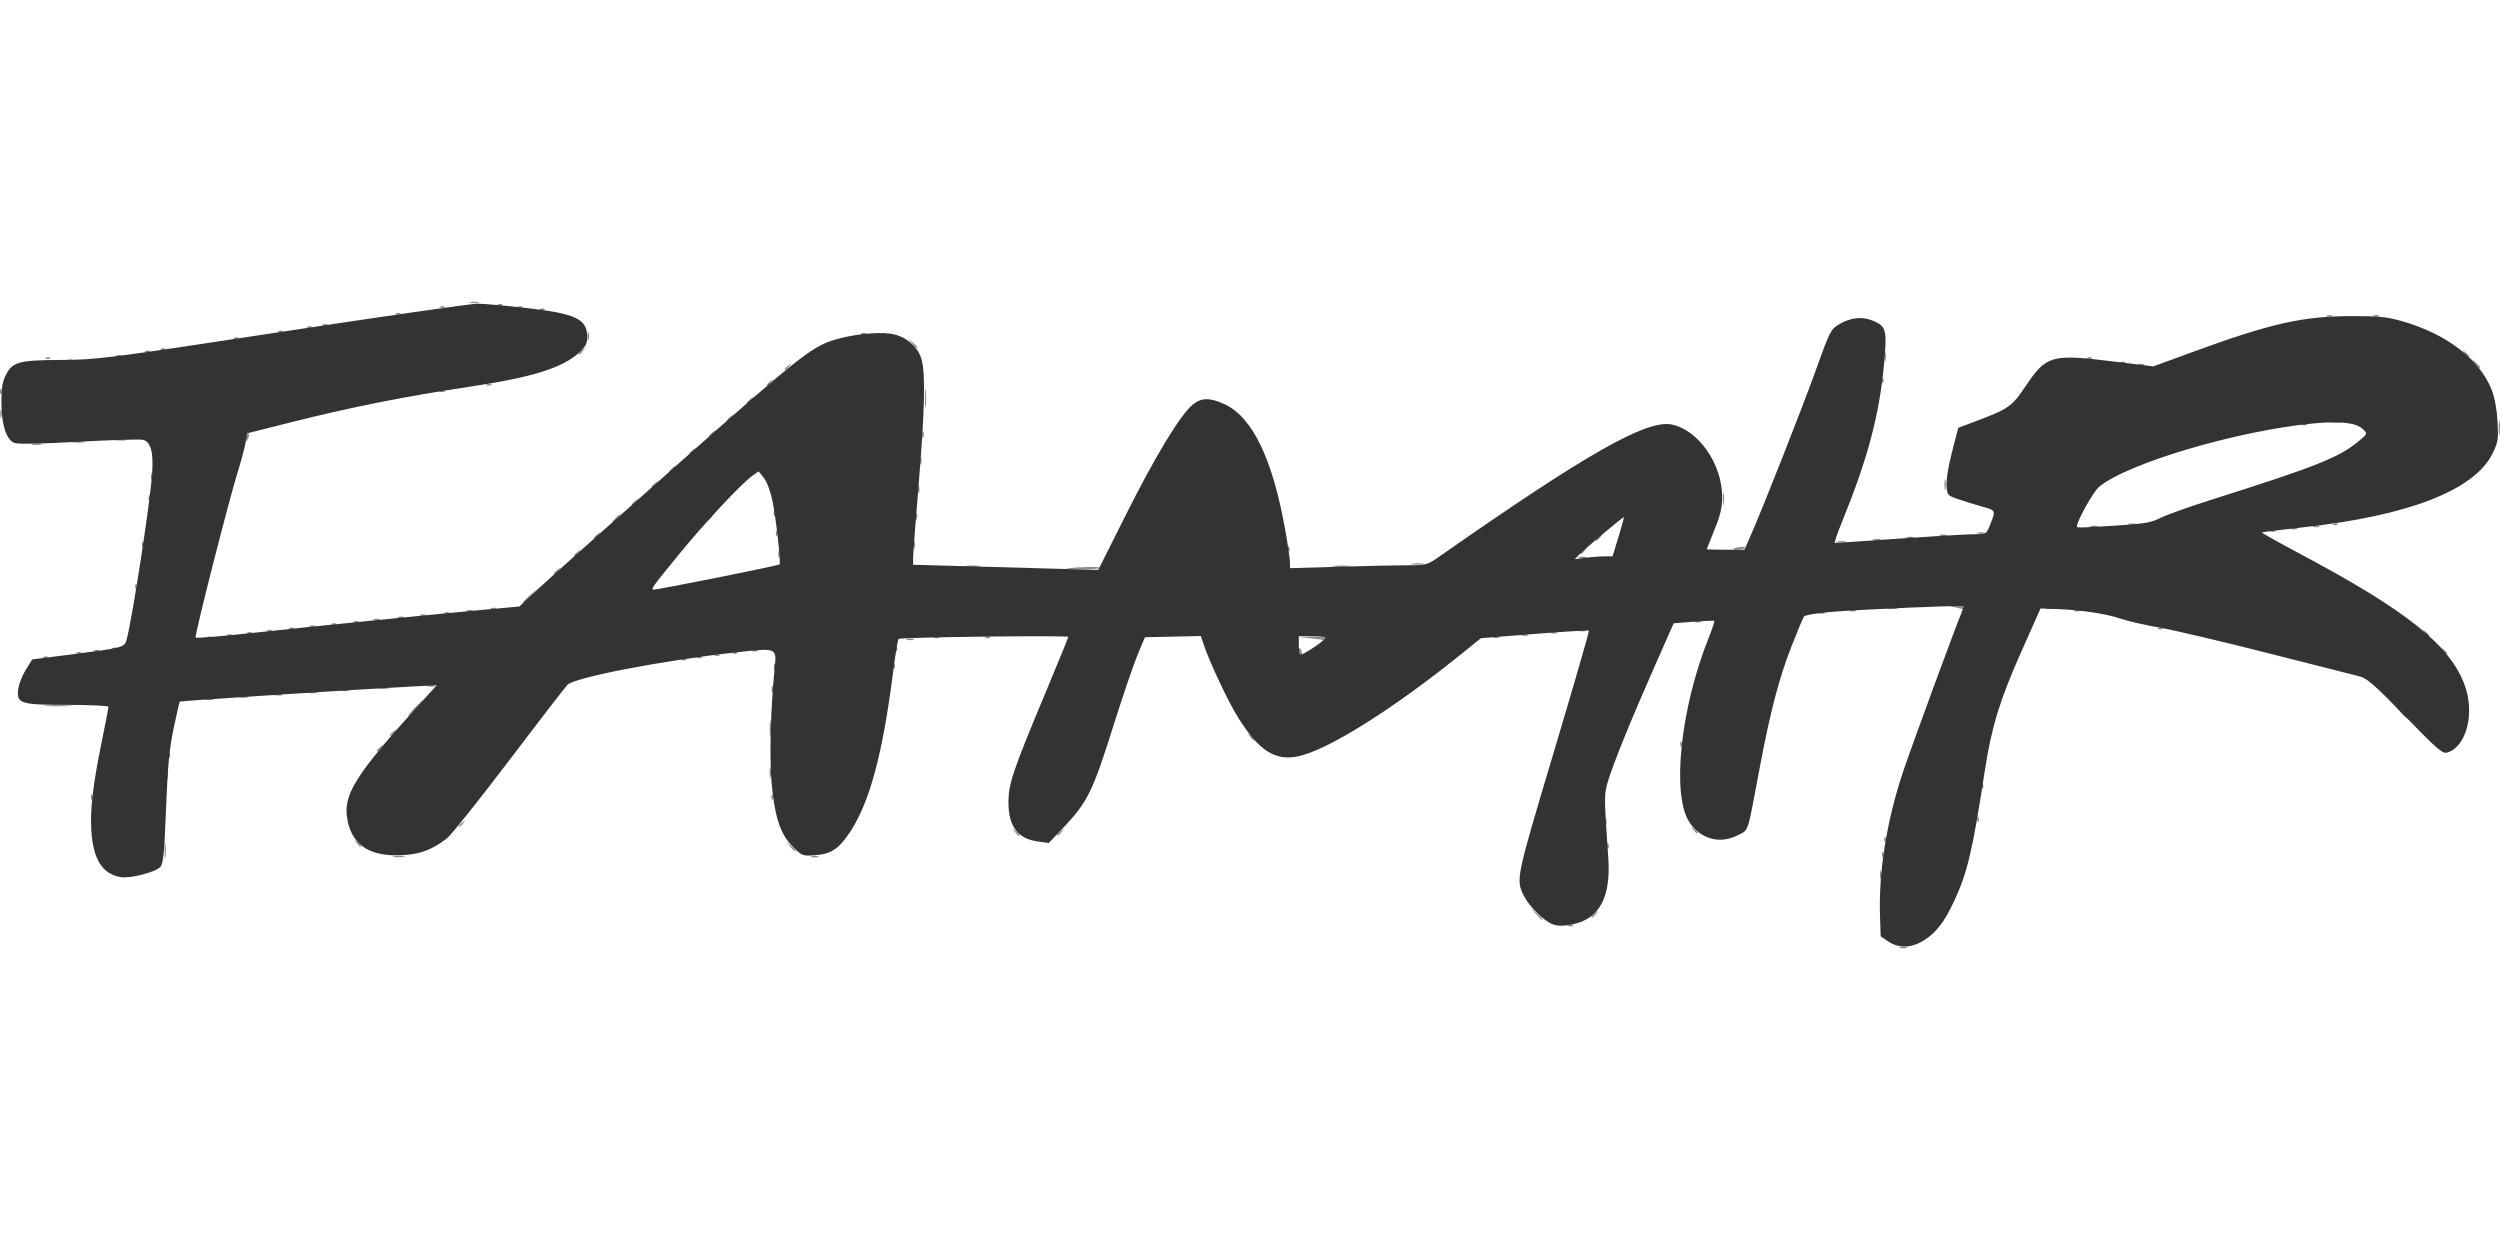
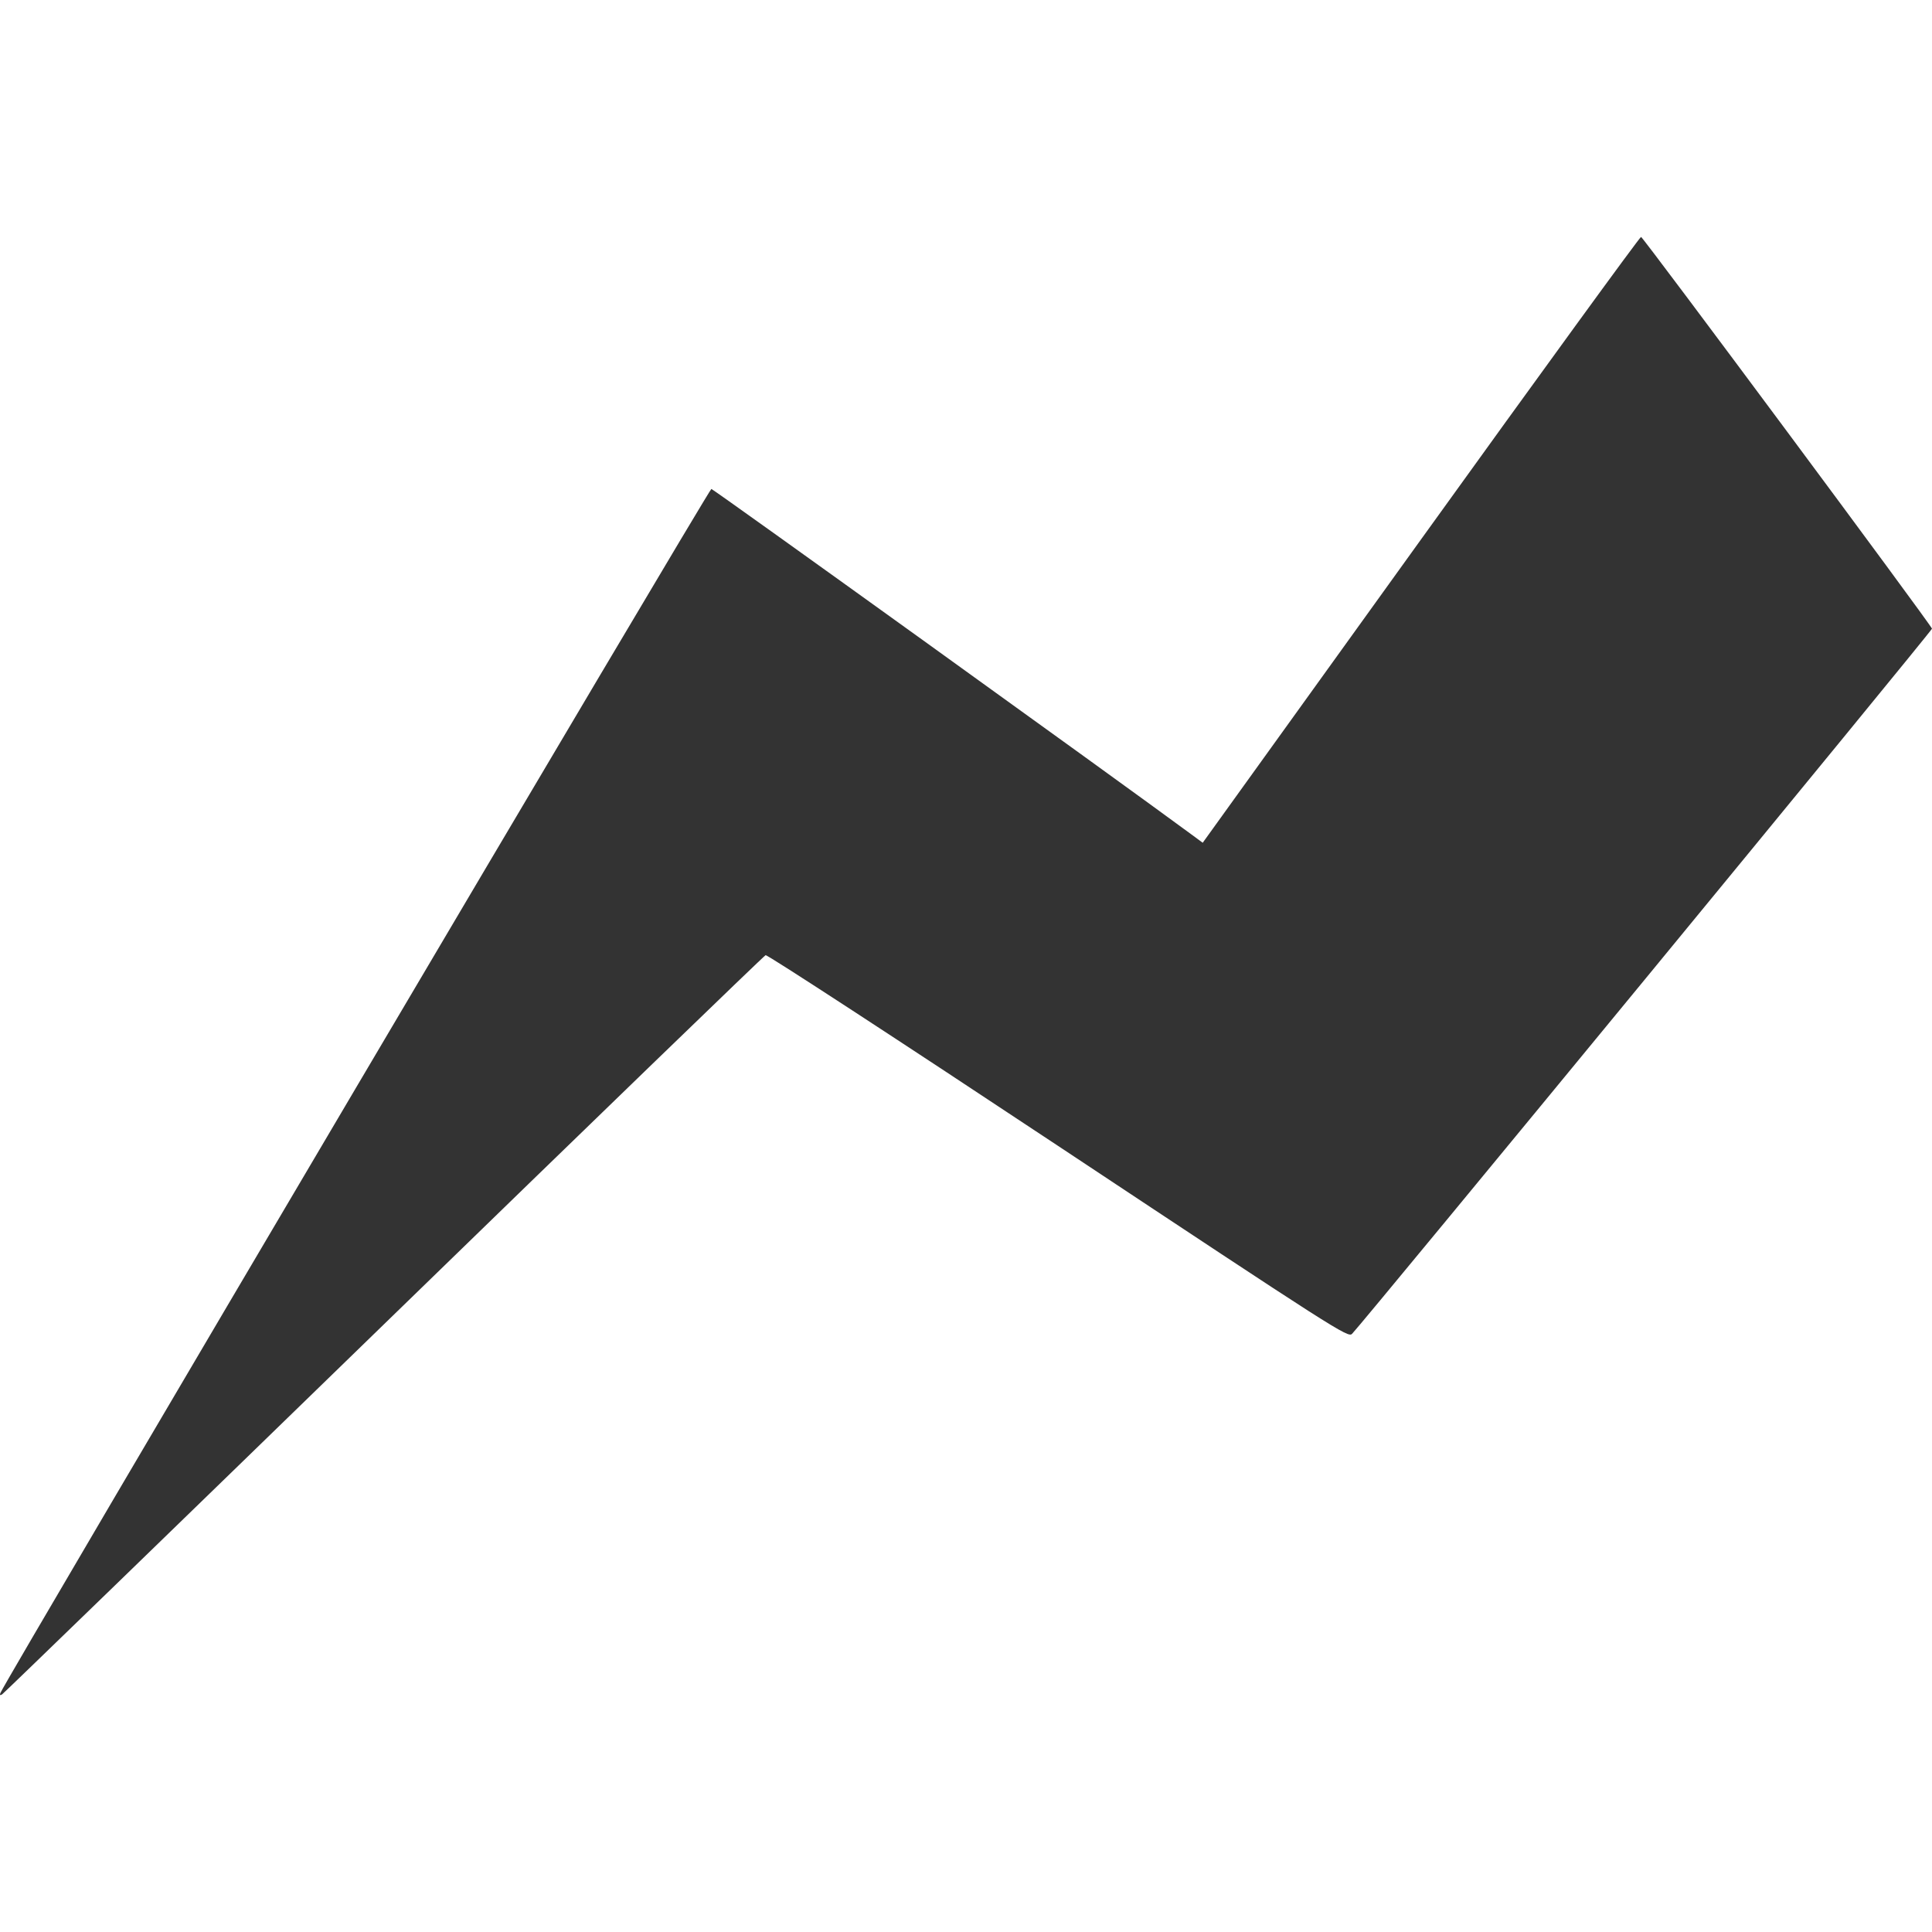
- <svg xmlns="http://www.w3.org/2000/svg" width="100" height="50" viewBox="0 0 298.401 77.175" version="1.1" id="svg488" xml:space="preserve">
-   <defs id="defs485" />
-   <g id="layer1" transform="translate(41.32338,-115.9086)">
-     <g id="g621" transform="translate(0.9880821,14.83371)">
-       <path style="fill:#8c8c8c;fill-opacity:1;stroke-width:0.265" d="m 184.488,178.118 c 0.257,-0.067 0.615,-0.063 0.794,0.01 0.179,0.072 -0.032,0.127 -0.468,0.122 -0.437,-0.005 -0.583,-0.065 -0.326,-0.132 z m -39.544,-2.643 c 0.191,-0.076 0.419,-0.067 0.507,0.021 0.088,0.088 -0.068,0.15 -0.347,0.139 -0.308,-0.013 -0.371,-0.075 -0.16,-0.16 z m -3.939,-1.341 -0.641,-0.728 0.728,0.641 c 0.68,0.6 0.849,0.814 0.641,0.814 -0.047,0 -0.375,-0.327 -0.728,-0.728 z m 6.635,0.363 c 0,-0.055 0.208,-0.263 0.463,-0.463 0.42,-0.329 0.429,-0.32 0.1,0.1 -0.346,0.441 -0.563,0.581 -0.563,0.363 z m 34.447,-5.059 c 0.005,-0.437 0.065,-0.583 0.132,-0.326 0.067,0.257 0.063,0.615 -0.01,0.794 -0.072,0.179 -0.127,-0.032 -0.122,-0.468 z M -22.67,166.527 c 0.002,-0.873 0.051,-1.198 0.11,-0.723 0.059,0.476 0.058,1.19 -0.003,1.587 -0.06,0.398 -0.109,0.008 -0.107,-0.865 z m 27.369,0.739 c 0.327,-0.063 0.863,-0.063 1.191,0 0.327,0.063 0.06,0.115 -0.595,0.115 -0.655,0 -0.923,-0.052 -0.595,-0.115 z m 49.879,0.003 c 0.257,-0.067 0.615,-0.063 0.794,0.01 0.179,0.072 -0.031,0.127 -0.468,0.122 -0.437,-0.005 -0.583,-0.065 -0.326,-0.132 z M 182.321,167.034 c 0.013,-0.308 0.075,-0.371 0.16,-0.16 0.076,0.191 0.067,0.419 -0.021,0.507 -0.088,0.088 -0.15,-0.068 -0.139,-0.347 z m -130.353,-0.97 -0.504,-0.595 0.595,0.504 c 0.559,0.474 0.716,0.687 0.504,0.687 -0.05,0 -0.318,-0.268 -0.595,-0.595 z m 97.545,-0.088 c 0.013,-0.308 0.075,-0.371 0.16,-0.16 0.076,0.191 0.067,0.419 -0.021,0.507 -0.088,0.088 -0.15,-0.068 -0.139,-0.347 z M 0.233,165.667 c -0.329,-0.42 -0.32,-0.429 0.1,-0.1 0.255,0.2 0.463,0.408 0.463,0.463 0,0.218 -0.217,0.078 -0.563,-0.363 z M 182.586,165.182 c 0.013,-0.308 0.075,-0.371 0.16,-0.16 0.076,0.191 0.067,0.419 -0.021,0.507 -0.088,0.088 -0.15,-0.068 -0.139,-0.347 z M 78.814,164.344 c -0.329,-0.42 -0.32,-0.429 0.1,-0.1 0.441,0.346 0.581,0.563 0.363,0.563 -0.055,0 -0.263,-0.208 -0.463,-0.463 z m 5.061,0.363 c 0,-0.055 0.208,-0.263 0.463,-0.463 0.42,-0.329 0.429,-0.32 0.1,0.1 -0.346,0.441 -0.563,0.581 -0.563,0.363 z m 75.902,-0.628 c -0.329,-0.42 -0.32,-0.429 0.1,-0.1 0.441,0.346 0.581,0.563 0.363,0.563 -0.055,0 -0.263,-0.208 -0.463,-0.463 z M 12.438,163.649 c 0,-0.055 0.208,-0.263 0.463,-0.463 0.42,-0.329 0.429,-0.32 0.1,0.1 -0.346,0.441 -0.563,0.581 -0.563,0.363 z m 136.841,-0.562 c 0.005,-0.437 0.065,-0.583 0.132,-0.326 0.067,0.257 0.063,0.615 -0.01,0.794 -0.072,0.179 -0.127,-0.032 -0.122,-0.468 z m 44.419,-0.287 c 0.013,-0.308 0.075,-0.371 0.16,-0.16 0.076,0.191 0.067,0.419 -0.021,0.507 -0.088,0.088 -0.15,-0.068 -0.139,-0.347 z m -225.16,-2.646 c 0.013,-0.308 0.075,-0.371 0.16,-0.16 0.076,0.191 0.067,0.419 -0.021,0.507 -0.088,0.088 -0.15,-0.068 -0.139,-0.347 z m 81.227,0 c 0.013,-0.308 0.075,-0.371 0.16,-0.16 0.076,0.191 0.067,0.419 -0.021,0.507 -0.088,0.088 -0.15,-0.068 -0.139,-0.347 z M 194.227,158.832 c 0.013,-0.308 0.075,-0.371 0.16,-0.16 0.076,0.191 0.067,0.419 -0.021,0.507 -0.088,0.088 -0.15,-0.068 -0.139,-0.347 z m -216.663,-1.301 c 0.005,-0.437 0.065,-0.583 0.132,-0.326 0.067,0.257 0.063,0.615 -0.01,0.794 -0.072,0.179 -0.127,-0.032 -0.122,-0.468 z m 71.982,-0.265 c 0.003,-0.582 0.057,-0.789 0.12,-0.46 0.063,0.329 0.061,0.805 -0.005,1.058 -0.066,0.253 -0.118,-0.016 -0.115,-0.598 z m -71.748,-2.139 c 0.013,-0.308 0.075,-0.371 0.16,-0.16 0.076,0.191 0.067,0.419 -0.021,0.507 -0.088,0.088 -0.15,-0.068 -0.139,-0.347 z m 24.85,-0.475 c 0,-0.055 0.208,-0.263 0.463,-0.463 0.42,-0.329 0.429,-0.32 0.1,0.1 -0.346,0.441 -0.563,0.581 -0.563,0.363 z M 158.244,153.805 c 0.013,-0.308 0.075,-0.371 0.16,-0.16 0.076,0.191 0.067,0.419 -0.021,0.507 -0.088,0.088 -0.15,-0.068 -0.139,-0.347 z M 49.561,151.975 c 0.002,-0.873 0.051,-1.198 0.11,-0.723 0.059,0.476 0.058,1.19 -0.003,1.587 -0.06,0.398 -0.109,0.008 -0.107,-0.865 z m 57.299,0.992 c -0.329,-0.42 -0.32,-0.429 0.1,-0.1 0.441,0.346 0.581,0.563 0.363,0.563 -0.055,0 -0.263,-0.208 -0.463,-0.463 z M 4.236,152.801 c 0,-0.055 0.208,-0.263 0.463,-0.463 0.42,-0.329 0.429,-0.32 0.1,0.1 -0.346,0.441 -0.563,0.581 -0.563,0.363 z m 239.957,-2.744 -0.641,-0.728 0.728,0.641 c 0.4,0.353 0.728,0.68 0.728,0.728 0,0.208 -0.214,0.039 -0.814,-0.641 z M 7.146,149.594 c 0.494,-0.509 0.957,-0.926 1.03,-0.926 0.073,0 -0.272,0.417 -0.765,0.926 -0.494,0.509 -0.957,0.926 -1.03,0.926 -0.073,0 0.272,-0.417 0.765,-0.926 z m -43.987,-0.327 c 0.764,-0.053 2.014,-0.053 2.778,0 0.764,0.053 0.139,0.097 -1.389,0.097 -1.528,0 -2.153,-0.044 -1.389,-0.097 z m 19.187,-0.782 c 0.257,-0.067 0.615,-0.063 0.794,0.01 0.179,0.072 -0.031,0.127 -0.468,0.122 -0.437,-0.005 -0.583,-0.065 -0.326,-0.132 z m 3.964,-0.264 c 0.255,-0.067 0.671,-0.067 0.926,0 0.255,0.067 0.046,0.121 -0.463,0.121 -0.509,0 -0.718,-0.054 -0.463,-0.121 z m 4.238,-0.266 c 0.257,-0.067 0.615,-0.063 0.794,0.01 0.179,0.072 -0.031,0.127 -0.468,0.122 -0.437,-0.005 -0.583,-0.065 -0.326,-0.132 z m 3.964,-0.264 c 0.255,-0.067 0.671,-0.067 0.926,0 0.255,0.067 0.046,0.121 -0.463,0.121 -0.509,0 -0.718,-0.054 -0.463,-0.121 z M 49.786,147.345 c 0,-0.364 0.06,-0.513 0.133,-0.331 0.073,0.182 0.073,0.48 0,0.661 -0.073,0.182 -0.133,0.033 -0.133,-0.331 z m -51.3,0.081 c 0.257,-0.067 0.615,-0.063 0.794,0.01 0.179,0.072 -0.031,0.127 -0.468,0.122 -0.437,-0.005 -0.583,-0.065 -0.326,-0.132 z m 4.361,-0.268 c 0.327,-0.063 0.863,-0.063 1.191,0 0.327,0.063 0.06,0.115 -0.595,0.115 -0.655,0 -0.923,-0.052 -0.595,-0.115 z m 5.958,-0.261 c 0.257,-0.067 0.615,-0.063 0.794,0.01 0.179,0.072 -0.031,0.127 -0.468,0.122 -0.437,-0.005 -0.583,-0.065 -0.326,-0.132 z m 41.246,-2.198 c 0,-0.364 0.06,-0.513 0.133,-0.331 0.073,0.182 0.073,0.48 0,0.661 -0.073,0.182 -0.133,0.033 -0.133,-0.331 z m 14.267,-0.154 c 0.013,-0.308 0.075,-0.371 0.16,-0.16 0.076,0.191 0.067,0.419 -0.021,0.507 -0.088,0.088 -0.15,-0.068 -0.139,-0.347 z m -25.206,-0.82 c 0.191,-0.076 0.419,-0.067 0.507,0.021 0.088,0.088 -0.068,0.15 -0.347,0.139 -0.308,-0.013 -0.371,-0.075 -0.16,-0.16 z m -76.2,-0.265 c 0.191,-0.076 0.419,-0.067 0.507,0.021 0.088,0.088 -0.068,0.15 -0.347,0.139 -0.308,-0.013 -0.371,-0.075 -0.16,-0.16 z m 78.052,0 c 0.191,-0.076 0.419,-0.067 0.507,0.021 0.088,0.088 -0.068,0.15 -0.347,0.139 -0.308,-0.013 -0.371,-0.075 -0.16,-0.16 z m 2.117,-0.265 c 0.191,-0.076 0.419,-0.067 0.507,0.021 0.088,0.088 -0.068,0.15 -0.347,0.139 -0.308,-0.013 -0.371,-0.075 -0.16,-0.16 z m 69.726,-0.228 c -0.086,-0.225 -0.098,-0.467 -0.025,-0.54 0.072,-0.072 0.195,0.111 0.273,0.408 0.165,0.63 -0.018,0.728 -0.247,0.131 z m -145.926,-0.037 c 0.191,-0.076 0.419,-0.067 0.507,0.021 0.088,0.088 -0.068,0.15 -0.347,0.139 -0.308,-0.013 -0.371,-0.075 -0.16,-0.16 z m 78.317,0 c 0.191,-0.076 0.419,-0.067 0.507,0.021 0.088,0.088 -0.068,0.15 -0.347,0.139 -0.308,-0.013 -0.371,-0.075 -0.16,-0.16 z m 204.01,-0.282 c -0.329,-0.42 -0.32,-0.429 0.1,-0.1 0.255,0.2 0.463,0.408 0.463,0.463 0,0.218 -0.217,0.078 -0.563,-0.363 z m -280.21,0.018 c 0.191,-0.076 0.419,-0.067 0.507,0.021 0.088,0.088 -0.068,0.15 -0.347,0.139 -0.308,-0.013 -0.371,-0.075 -0.16,-0.16 z m 78.581,0 c 0.191,-0.076 0.419,-0.067 0.507,0.021 0.088,0.088 -0.068,0.15 -0.347,0.139 -0.308,-0.013 -0.371,-0.075 -0.16,-0.16 z m 17.004,-0.238 c 0.013,-0.308 0.075,-0.371 0.16,-0.16 0.076,0.191 0.067,0.419 -0.021,0.507 -0.088,0.088 -0.15,-0.068 -0.139,-0.347 z m -93.468,-0.026 c 0.191,-0.076 0.419,-0.067 0.507,0.021 0.088,0.088 -0.068,0.15 -0.347,0.139 -0.308,-0.013 -0.371,-0.075 -0.16,-0.16 z m 94.842,-1.061 c 0.257,-0.067 0.615,-0.063 0.794,0.01 0.179,0.072 -0.031,0.127 -0.468,0.122 -0.437,-0.005 -0.583,-0.065 -0.326,-0.132 z m 48.215,-0.081 -1.587,-0.176 1.654,-0.044 c 0.956,-0.026 1.654,0.067 1.654,0.22 0,0.146 -0.03,0.245 -0.066,0.22 -0.036,-0.025 -0.781,-0.124 -1.654,-0.22 z M -17.51,141.079 c 0.191,-0.076 0.419,-0.067 0.507,0.021 0.088,0.088 -0.068,0.15 -0.347,0.139 -0.308,-0.013 -0.371,-0.075 -0.16,-0.16 z m 86.783,0 c 0.191,-0.076 0.419,-0.067 0.507,0.021 0.088,0.088 -0.068,0.15 -0.347,0.139 -0.308,-0.013 -0.371,-0.075 -0.16,-0.16 z m 6.085,0 c 0.191,-0.076 0.419,-0.067 0.507,0.021 0.088,0.088 -0.068,0.15 -0.347,0.139 -0.308,-0.013 -0.371,-0.075 -0.16,-0.16 z m 60.573,0.005 c 0.182,-0.073 0.48,-0.073 0.661,0 0.182,0.073 0.033,0.133 -0.331,0.133 -0.364,0 -0.513,-0.06 -0.331,-0.133 z m -151.061,-0.27 c 0.191,-0.076 0.419,-0.067 0.507,0.021 0.088,0.088 -0.068,0.15 -0.347,0.139 -0.308,-0.013 -0.371,-0.075 -0.16,-0.16 z m 154.5,0.005 c 0.182,-0.073 0.48,-0.073 0.661,0 0.182,0.073 0.033,0.133 -0.331,0.133 -0.364,0 -0.513,-0.06 -0.331,-0.133 z m 107.718,-0.288 c -0.329,-0.42 -0.32,-0.429 0.1,-0.1 0.441,0.346 0.581,0.563 0.363,0.563 -0.055,0 -0.263,-0.208 -0.463,-0.463 z m -259.837,0.018 c 0.191,-0.076 0.419,-0.067 0.507,0.021 0.088,0.088 -0.068,0.15 -0.347,0.139 -0.308,-0.013 -0.371,-0.075 -0.16,-0.16 z m 155.558,0.006 c 0.182,-0.073 0.48,-0.073 0.661,0 0.182,0.073 0.033,0.133 -0.331,0.133 -0.364,0 -0.513,-0.06 -0.331,-0.133 z m -153.177,-0.27 c 0.191,-0.076 0.419,-0.067 0.507,0.021 0.088,0.088 -0.068,0.15 -0.347,0.139 -0.308,-0.013 -0.371,-0.075 -0.16,-0.16 z m 156.617,0.006 c 0.182,-0.073 0.48,-0.073 0.661,0 0.182,0.073 0.033,0.133 -0.331,0.133 -0.364,0 -0.513,-0.06 -0.331,-0.133 z M -7.72,140.02 c 0.191,-0.076 0.419,-0.067 0.507,0.021 0.088,0.088 -0.068,0.15 -0.347,0.139 -0.308,-0.013 -0.371,-0.075 -0.16,-0.16 z m 223.044,0 c 0.191,-0.076 0.419,-0.067 0.507,0.021 0.088,0.088 -0.068,0.15 -0.347,0.139 -0.308,-0.013 -0.371,-0.075 -0.16,-0.16 z M -5.355,139.761 c 0.182,-0.073 0.48,-0.073 0.661,0 0.182,0.073 0.033,0.133 -0.331,0.133 -0.364,0 -0.513,-0.06 -0.331,-0.133 z m 2.662,-0.27 c 0.191,-0.076 0.419,-0.067 0.507,0.021 0.088,0.088 -0.068,0.15 -0.347,0.139 -0.308,-0.013 -0.371,-0.075 -0.16,-0.16 z m 2.646,-0.265 c 0.191,-0.076 0.419,-0.067 0.507,0.021 0.088,0.088 -0.068,0.15 -0.347,0.139 -0.308,-0.013 -0.371,-0.075 -0.16,-0.16 z m 160.056,0.006 c 0.182,-0.073 0.48,-0.073 0.661,0 0.182,0.073 0.033,0.133 -0.331,0.133 -0.364,0 -0.513,-0.06 -0.331,-0.133 z M 2.317,138.967 c 0.182,-0.073 0.48,-0.073 0.661,0 0.182,0.073 0.033,0.133 -0.331,0.133 -0.364,0 -0.513,-0.06 -0.331,-0.133 z M 5.228,138.703 c 0.182,-0.073 0.48,-0.073 0.661,0 0.182,0.073 0.033,0.133 -0.331,0.133 -0.364,0 -0.513,-0.06 -0.331,-0.133 z m 2.646,-0.265 c 0.182,-0.073 0.48,-0.073 0.661,0 0.182,0.073 0.033,0.133 -0.331,0.133 -0.364,0 -0.513,-0.06 -0.331,-0.133 z m 2.927,-0.27 c 0.191,-0.076 0.419,-0.067 0.507,0.021 0.088,0.088 -0.068,0.15 -0.347,0.139 -0.308,-0.013 -0.371,-0.075 -0.16,-0.16 z m 164.025,0.006 c 0.182,-0.073 0.48,-0.073 0.661,0 0.182,0.073 0.033,0.133 -0.331,0.133 -0.364,0 -0.513,-0.06 -0.331,-0.133 z M 13.43,137.909 c 0.182,-0.073 0.48,-0.073 0.661,0 0.182,0.073 0.033,0.133 -0.331,0.133 -0.364,0 -0.513,-0.06 -0.331,-0.133 z m 165.1,0 c 0.182,-0.073 0.48,-0.073 0.661,0 0.182,0.073 0.033,0.133 -0.331,0.133 -0.364,0 -0.513,-0.06 -0.331,-0.133 z m 26.723,0 c 0.182,-0.073 0.48,-0.073 0.661,0 0.182,0.073 0.033,0.133 -0.331,0.133 -0.364,0 -0.513,-0.06 -0.331,-0.133 z M 16.357,137.639 c 0.191,-0.076 0.419,-0.067 0.507,0.021 0.088,0.088 -0.068,0.15 -0.347,0.139 -0.308,-0.013 -0.371,-0.075 -0.16,-0.16 z m 166.674,-0.006 c 0.329,-0.063 0.805,-0.061 1.058,0.005 0.253,0.066 -0.016,0.118 -0.598,0.115 -0.582,-0.003 -0.789,-0.057 -0.46,-0.12 z m 8.001,-0.077 -0.926,-0.195 0.992,-0.035 c 0.546,-0.019 0.992,0.084 0.992,0.23 0,0.146 -0.03,0.249 -0.066,0.23 -0.036,-0.019 -0.483,-0.123 -0.992,-0.23 z m 10.914,0.082 c 0.255,-0.067 0.671,-0.067 0.926,0 0.255,0.067 0.046,0.121 -0.463,0.121 -0.509,0 -0.718,-0.054 -0.463,-0.121 z M 20.111,136.943 c 0,-0.045 0.387,-0.432 0.86,-0.86 l 0.86,-0.777 -0.777,0.86 c -0.724,0.802 -0.943,0.982 -0.943,0.777 z m -46.281,-1.924 c 0.013,-0.308 0.075,-0.371 0.16,-0.16 0.076,0.191 0.067,0.419 -0.021,0.507 -0.088,0.088 -0.15,-0.068 -0.139,-0.347 z m 49.985,-1.533 c 0,-0.055 0.208,-0.263 0.463,-0.463 0.42,-0.329 0.429,-0.32 0.1,0.1 -0.346,0.441 -0.563,0.581 -0.563,0.363 z M 85.066,132.89 c 1.895,-0.197 4.042,-0.214 3.929,-0.031 -0.068,0.109 -1.158,0.179 -2.423,0.156 -1.265,-0.023 -1.942,-0.079 -1.506,-0.125 z m -12.1,-0.289 c 0.476,-0.059 1.19,-0.058 1.587,0.003 0.398,0.06 0.009,0.109 -0.865,0.107 -0.873,-0.002 -1.198,-0.051 -0.723,-0.11 z m 43.91,7.9e-4 c 0.47,-0.059 1.303,-0.059 1.852,-0.002 0.549,0.057 0.165,0.105 -0.854,0.106 -1.019,0.001 -1.468,-0.046 -0.998,-0.104 z m 9.402,-0.263 c 0.402,-0.061 0.998,-0.059 1.323,0.004 0.325,0.063 -0.004,0.113 -0.731,0.111 -0.728,-0.002 -0.994,-0.053 -0.592,-0.114 z m -75.699,-1.133 c 0,-0.364 0.06,-0.513 0.133,-0.331 0.073,0.182 0.073,0.48 0,0.661 -0.073,0.182 -0.133,0.033 -0.133,-0.331 z m 95.539,0.347 c 0.255,-0.067 0.671,-0.067 0.926,0 0.255,0.067 0.046,0.121 -0.463,0.121 -0.509,0 -0.718,-0.054 -0.463,-0.121 z M 26.196,131.37 c 0,-0.055 0.208,-0.263 0.463,-0.463 0.42,-0.329 0.429,-0.32 0.1,0.1 -0.346,0.441 -0.563,0.581 -0.563,0.363 z m 120.121,-0.265 c 0,-0.055 0.208,-0.263 0.463,-0.463 0.42,-0.329 0.429,-0.32 0.1,0.1 -0.346,0.441 -0.563,0.581 -0.563,0.363 z m -34.904,-0.584 c 0.013,-0.308 0.075,-0.371 0.16,-0.16 0.076,0.191 0.067,0.419 -0.021,0.507 -0.088,0.088 -0.15,-0.068 -0.139,-0.347 z M 66.729,130.014 c 0.005,-0.437 0.065,-0.583 0.132,-0.326 0.067,0.257 0.063,0.615 -0.01,0.794 -0.072,0.179 -0.127,-0.032 -0.122,-0.468 z m 97.844,0.559 c 0,-0.056 0.351,-0.154 0.78,-0.217 0.429,-0.063 0.72,-0.017 0.646,0.102 -0.131,0.212 -1.426,0.316 -1.426,0.114 z m -189.95,-0.581 c 0.013,-0.308 0.075,-0.371 0.16,-0.16 0.076,0.191 0.067,0.419 -0.021,0.507 -0.088,0.088 -0.15,-0.068 -0.139,-0.347 z m 202.322,-0.297 c 0.329,-0.063 0.805,-0.061 1.058,0.005 0.253,0.066 -0.016,0.118 -0.598,0.115 -0.582,-0.003 -0.789,-0.057 -0.46,-0.12 z m -28.777,-0.177 c 0,-0.055 0.208,-0.263 0.463,-0.463 0.42,-0.329 0.429,-0.32 0.1,0.1 -0.346,0.441 -0.563,0.581 -0.563,0.363 z m 33.144,-0.083 c 0.257,-0.067 0.615,-0.063 0.794,0.01 0.179,0.072 -0.032,0.127 -0.468,0.122 -0.437,-0.005 -0.583,-0.065 -0.326,-0.132 z M 28.577,129.253 c 0,-0.055 0.208,-0.263 0.463,-0.463 0.42,-0.329 0.429,-0.32 0.1,0.1 -0.346,0.441 -0.563,0.581 -0.563,0.363 z m 156.705,-0.084 c 0.257,-0.067 0.615,-0.063 0.794,0.01 0.179,0.072 -0.032,0.127 -0.468,0.122 -0.437,-0.005 -0.583,-0.065 -0.326,-0.132 z M 50.294,128.67 c 0.013,-0.308 0.075,-0.371 0.16,-0.16 0.076,0.191 0.067,0.419 -0.021,0.507 -0.088,0.088 -0.15,-0.068 -0.139,-0.347 z m 138.957,0.236 c 0.257,-0.067 0.615,-0.063 0.794,0.01 0.179,0.072 -0.032,0.127 -0.468,0.122 -0.437,-0.005 -0.583,-0.065 -0.326,-0.132 z m 4.498,-0.265 c 0.257,-0.067 0.615,-0.063 0.794,0.01 0.179,0.072 -0.032,0.127 -0.468,0.122 -0.437,-0.005 -0.583,-0.065 -0.326,-0.132 z m 35.069,-0.262 c 0.191,-0.076 0.419,-0.067 0.507,0.021 0.088,0.088 -0.068,0.15 -0.347,0.139 -0.308,-0.013 -0.371,-0.075 -0.16,-0.16 z m 2.365,-0.259 c 0.182,-0.073 0.48,-0.073 0.661,0 0.182,0.073 0.033,0.133 -0.331,0.133 -0.364,0 -0.513,-0.06 -0.331,-0.133 z m -23.94,-0.273 c 0.257,-0.067 0.615,-0.063 0.794,0.01 0.179,0.072 -0.032,0.127 -0.468,0.122 -0.437,-0.005 -0.583,-0.065 -0.326,-0.132 z m 26.586,0.008 c 0.182,-0.073 0.48,-0.073 0.661,0 0.182,0.073 0.033,0.133 -0.331,0.133 -0.364,0 -0.513,-0.06 -0.331,-0.133 z m -22.093,-0.272 c 0.255,-0.067 0.671,-0.067 0.926,0 0.255,0.067 0.046,0.121 -0.463,0.121 -0.509,0 -0.718,-0.054 -0.463,-0.121 z m 24.491,0.002 c 0.191,-0.076 0.419,-0.067 0.507,0.021 0.088,0.088 -0.068,0.15 -0.347,0.139 -0.308,-0.013 -0.371,-0.075 -0.16,-0.16 z M 31.091,126.972 c 0.263,-0.291 0.538,-0.529 0.611,-0.529 0.073,0 -0.083,0.238 -0.347,0.529 -0.263,0.291 -0.538,0.529 -0.611,0.529 -0.073,0 0.083,-0.238 0.347,-0.529 z m 10.98,0.165 c 0,-0.055 0.208,-0.263 0.463,-0.463 0.42,-0.329 0.429,-0.32 0.1,0.1 -0.346,0.441 -0.563,0.581 -0.563,0.363 z m 24.913,-0.429 c 0,-0.364 0.06,-0.513 0.133,-0.331 0.073,0.182 0.073,0.48 0,0.661 -0.073,0.182 -0.133,0.033 -0.133,-0.331 z m -16.954,-0.419 c 0.013,-0.308 0.075,-0.371 0.16,-0.16 0.076,0.191 0.067,0.419 -0.021,0.507 -0.088,0.088 -0.15,-0.068 -0.139,-0.347 z m 113.293,-1.698 c 0,-0.655 0.052,-0.923 0.115,-0.595 0.063,0.327 0.063,0.863 0,1.191 -0.063,0.327 -0.115,0.059 -0.115,-0.595 z m -130.247,0.694 c 0,-0.055 0.208,-0.263 0.463,-0.463 0.42,-0.329 0.429,-0.32 0.1,0.1 -0.346,0.441 -0.563,0.581 -0.563,0.363 z m -57.658,-0.848 c 0.013,-0.308 0.075,-0.371 0.16,-0.16 0.076,0.191 0.067,0.419 -0.021,0.507 -0.088,0.088 -0.15,-0.068 -0.139,-0.347 z m 91.841,-1.036 c 0.005,-0.437 0.065,-0.583 0.132,-0.326 0.067,0.257 0.063,0.615 -0.01,0.794 -0.072,0.179 -0.127,-0.032 -0.122,-0.468 z m 122.517,-0.529 c 0.003,-0.582 0.057,-0.789 0.12,-0.46 0.063,0.329 0.061,0.805 -0.005,1.058 -0.066,0.253 -0.118,-0.016 -0.115,-0.598 z m -154.319,0.297 c 0,-0.055 0.208,-0.263 0.463,-0.463 0.42,-0.329 0.429,-0.32 0.1,0.1 -0.346,0.441 -0.563,0.581 -0.563,0.363 z m -59.754,-1.223 c 0,-0.364 0.06,-0.513 0.133,-0.331 0.073,0.182 0.073,0.48 0,0.661 -0.073,0.182 -0.133,0.033 -0.133,-0.331 z m 61.871,-0.629 c 0,-0.055 0.208,-0.263 0.463,-0.463 0.42,-0.329 0.429,-0.32 0.1,0.1 -0.346,0.441 -0.563,0.581 -0.563,0.363 z m 29.94,-1.223 c 0,-0.364 0.06,-0.513 0.133,-0.331 0.073,0.182 0.073,0.48 0,0.661 -0.073,0.182 -0.133,0.033 -0.133,-0.331 z m -27.558,-0.894 c 0,-0.055 0.208,-0.263 0.463,-0.463 0.42,-0.329 0.429,-0.32 0.1,0.1 -0.346,0.441 -0.563,0.581 -0.563,0.363 z m -78.38,-1.146 c 0.329,-0.063 0.805,-0.061 1.058,0.005 0.253,0.066 -0.016,0.118 -0.598,0.115 -0.582,-0.003 -0.789,-0.057 -0.46,-0.12 z m 5.027,-0.265 c 0.329,-0.063 0.805,-0.061 1.058,0.005 0.253,0.066 -0.016,0.118 -0.598,0.115 -0.582,-0.003 -0.789,-0.057 -0.46,-0.12 z m 5.027,-0.265 c 0.329,-0.063 0.805,-0.061 1.058,0.005 0.253,0.066 -0.016,0.118 -0.598,0.115 -0.582,-0.003 -0.789,-0.057 -0.46,-0.12 z m 15.409,-0.194 c 0,-0.21 0.108,-0.448 0.24,-0.53 0.132,-0.082 0.178,0.09 0.101,0.381 -0.162,0.618 -0.341,0.696 -0.341,0.148 z m 80.74,-0.412 c 0,-0.364 0.06,-0.513 0.133,-0.331 0.073,0.182 0.073,0.48 0,0.661 -0.073,0.182 -0.133,0.033 -0.133,-0.331 z m 188.156,-0.794 c 0,-0.8 0.05,-1.128 0.11,-0.728 0.061,0.4 0.061,1.055 0,1.455 -0.061,0.4 -0.11,0.073 -0.11,-0.728 z m -213.598,0.958 c 0,-0.055 0.208,-0.263 0.463,-0.463 0.42,-0.329 0.429,-0.32 0.1,0.1 -0.346,0.441 -0.563,0.581 -0.563,0.363 z m 190.186,-1.404 c 0.191,-0.076 0.419,-0.067 0.507,0.021 0.088,0.088 -0.068,0.15 -0.347,0.139 -0.308,-0.013 -0.371,-0.075 -0.16,-0.16 z m 3.426,-0.271 c 0.329,-0.063 0.805,-0.061 1.058,0.005 0.253,0.066 -0.016,0.118 -0.598,0.115 -0.582,-0.003 -0.789,-0.057 -0.46,-0.12 z M 44.452,115.23 c 0,-0.055 0.208,-0.263 0.463,-0.463 0.42,-0.329 0.429,-0.32 0.1,0.1 -0.346,0.441 -0.563,0.581 -0.563,0.363 z m -86.732,-0.826 c 0.005,-0.437 0.065,-0.583 0.132,-0.326 0.067,0.257 0.063,0.615 -0.01,0.794 -0.072,0.179 -0.127,-0.032 -0.122,-0.468 z M 68.087,112.552 c 0.001,-1.019 0.049,-1.403 0.106,-0.854 0.057,0.549 0.056,1.382 -0.002,1.852 -0.058,0.47 -0.105,0.021 -0.104,-0.998 z m -21.253,0.562 c 0,-0.055 0.208,-0.263 0.463,-0.463 0.42,-0.329 0.429,-0.32 0.1,0.1 -0.346,0.441 -0.563,0.581 -0.563,0.363 z m -89.144,-1.377 c 0.013,-0.308 0.075,-0.371 0.16,-0.16 0.076,0.191 0.067,0.419 -0.021,0.507 -0.088,0.088 -0.15,-0.068 -0.139,-0.347 z m 52.582,-0.026 c 0.191,-0.076 0.419,-0.067 0.507,0.021 0.088,0.088 -0.068,0.15 -0.347,0.139 -0.308,-0.013 -0.371,-0.075 -0.16,-0.16 z m 5.556,-0.794 c 0.191,-0.076 0.419,-0.067 0.507,0.021 0.088,0.088 -0.068,0.15 -0.347,0.139 -0.308,-0.013 -0.371,-0.075 -0.16,-0.16 z m 33.387,0.081 c 0,-0.055 0.208,-0.263 0.463,-0.463 0.42,-0.329 0.429,-0.32 0.1,0.1 -0.346,0.441 -0.563,0.581 -0.563,0.363 z m 133.106,-0.584 c 0.013,-0.308 0.075,-0.371 0.16,-0.16 0.076,0.191 0.067,0.419 -0.021,0.507 -0.088,0.088 -0.15,-0.068 -0.139,-0.347 z M 51.332,109.145 c 0,-0.055 0.208,-0.263 0.463,-0.463 0.42,-0.329 0.429,-0.32 0.1,0.1 -0.346,0.441 -0.563,0.581 -0.563,0.363 z m 201.72,-0.76 -0.504,-0.595 0.595,0.504 c 0.559,0.474 0.716,0.687 0.504,0.687 -0.05,0 -0.318,-0.268 -0.595,-0.595 z m -40.125,0.155 c 0.182,-0.073 0.48,-0.073 0.661,0 0.182,0.073 0.033,0.133 -0.331,0.133 -0.364,0 -0.513,-0.06 -0.331,-0.133 z m -30.3,-0.883 c 0,-0.509 0.054,-0.718 0.121,-0.463 0.067,0.255 0.067,0.671 0,0.926 -0.067,0.255 -0.121,0.046 -0.121,-0.463 z m 28.199,0.613 c 0.191,-0.076 0.419,-0.067 0.507,0.021 0.088,0.088 -0.068,0.15 -0.347,0.139 -0.308,-0.013 -0.371,-0.075 -0.16,-0.16 z m -245.004,-0.265 c 0.191,-0.076 0.419,-0.067 0.507,0.021 0.088,0.088 -0.068,0.15 -0.347,0.139 -0.308,-0.013 -0.371,-0.075 -0.16,-0.16 z m -2.646,-0.265 c 0.191,-0.076 0.419,-0.067 0.507,0.021 0.088,0.088 -0.068,0.15 -0.347,0.139 -0.308,-0.013 -0.371,-0.075 -0.16,-0.16 z m 243.681,0 c 0.191,-0.076 0.419,-0.067 0.507,0.021 0.088,0.088 -0.068,0.15 -0.347,0.139 -0.308,-0.013 -0.371,-0.075 -0.16,-0.16 z m -235.215,-0.265 c 0.191,-0.076 0.419,-0.067 0.507,0.021 0.088,0.088 -0.068,0.15 -0.347,0.139 -0.308,-0.013 -0.371,-0.075 -0.16,-0.16 z m 280.21,-0.282 c -0.329,-0.42 -0.32,-0.429 0.1,-0.1 0.441,0.346 0.581,0.563 0.363,0.563 -0.055,0 -0.263,-0.208 -0.463,-0.463 z m -225.127,0.099 c 0,-0.055 0.208,-0.263 0.463,-0.463 0.42,-0.329 0.429,-0.32 0.1,0.1 -0.346,0.441 -0.563,0.581 -0.563,0.363 z m -51.643,-0.345 c 0.191,-0.076 0.419,-0.067 0.507,0.021 0.088,0.088 -0.068,0.15 -0.347,0.139 -0.308,-0.013 -0.371,-0.075 -0.16,-0.16 z m 1.852,-0.265 c 0.191,-0.076 0.419,-0.067 0.507,0.021 0.088,0.088 -0.068,0.15 -0.347,0.139 -0.308,-0.013 -0.371,-0.075 -0.16,-0.16 z m 89.586,-0.679 -0.504,-0.595 0.595,0.504 c 0.559,0.474 0.716,0.687 0.504,0.687 -0.05,0 -0.318,-0.268 -0.595,-0.595 z m -38.685,-0.86 c 0.005,-0.437 0.065,-0.583 0.132,-0.326 0.067,0.257 0.063,0.615 -0.01,0.794 -0.072,0.179 -0.127,-0.032 -0.122,-0.468 z m -42.17,0.216 c 0.191,-0.076 0.419,-0.067 0.507,0.021 0.088,0.088 -0.068,0.15 -0.347,0.139 -0.308,-0.013 -0.371,-0.075 -0.16,-0.16 z m 74.877,-0.529 c 0.191,-0.076 0.419,-0.067 0.507,0.021 0.088,0.088 -0.068,0.15 -0.347,0.139 -0.308,-0.013 -0.371,-0.075 -0.16,-0.16 z M -9.043,104.566 c 0.191,-0.076 0.419,-0.067 0.507,0.021 0.088,0.088 -0.068,0.15 -0.347,0.139 -0.308,-0.013 -0.371,-0.075 -0.16,-0.16 z m 3.44,-0.529 c 0.191,-0.076 0.419,-0.067 0.507,0.021 0.088,0.088 -0.068,0.15 -0.347,0.139 -0.308,-0.013 -0.371,-0.075 -0.16,-0.16 z m 1.852,-0.265 c 0.191,-0.076 0.419,-0.067 0.507,0.021 0.088,0.088 -0.068,0.15 -0.347,0.139 -0.308,-0.013 -0.371,-0.075 -0.16,-0.16 z M 235.415,102.719 c 0.182,-0.073 0.48,-0.073 0.661,0 0.182,0.073 0.033,0.133 -0.331,0.133 -0.364,0 -0.513,-0.06 -0.331,-0.133 z m 5.556,0 c 0.182,-0.073 0.48,-0.073 0.661,0 0.182,0.073 0.033,0.133 -0.331,0.133 -0.364,0 -0.513,-0.06 -0.331,-0.133 z M 4.98,102.449 c 0.191,-0.076 0.419,-0.067 0.507,0.021 0.088,0.088 -0.068,0.15 -0.347,0.139 -0.308,-0.013 -0.371,-0.075 -0.16,-0.16 z m 17.198,-0.529 c 0.191,-0.076 0.419,-0.067 0.507,0.021 0.088,0.088 -0.068,0.15 -0.347,0.139 -0.308,-0.013 -0.371,-0.075 -0.16,-0.16 z m -11.906,-0.265 c 0.191,-0.076 0.419,-0.067 0.507,0.021 0.088,0.088 -0.068,0.15 -0.347,0.139 -0.308,-0.013 -0.371,-0.075 -0.16,-0.16 z m 9.26,0 c 0.191,-0.076 0.419,-0.067 0.507,0.021 0.088,0.088 -0.068,0.15 -0.347,0.139 -0.308,-0.013 -0.371,-0.075 -0.16,-0.16 z m -2.381,-0.265 c 0.191,-0.076 0.419,-0.067 0.507,0.021 0.088,0.088 -0.068,0.15 -0.347,0.139 -0.308,-0.013 -0.371,-0.075 -0.16,-0.16 z m -3.324,-0.266 c 0.255,-0.067 0.671,-0.067 0.926,0 0.255,0.067 0.046,0.121 -0.463,0.121 -0.509,0 -0.718,-0.054 -0.463,-0.121 z" id="path625" />
-       <path style="fill:#333333;fill-opacity:1;stroke-width:0.265" d="m 183.067,177.431 -0.899,-0.605 -0.084,-2.504 c -0.174,-5.178 0.813,-11.332 2.742,-17.105 0.985,-2.947 6.193,-17.116 7.021,-19.101 0.144,-0.346 0.229,-0.662 0.187,-0.703 -0.132,-0.127 -12.021,0.384 -15.5,0.667 -2.103,0.171 -3.409,0.392 -3.543,0.6 -0.117,0.181 -0.796,1.818 -1.509,3.637 -1.439,3.67 -2.502,7.735 -3.735,14.287 -1.554,8.258 -1.294,7.458 -2.644,8.154 -2.102,1.083 -4.379,0.484 -5.735,-1.507 -2.183,-3.207 -1.13,-13.53 2.244,-21.993 0.435,-1.091 0.75,-2.027 0.701,-2.08 -0.05,-0.052 -1.162,-0.011 -2.471,0.093 l -2.381,0.188 -2.301,5.199 c -2.772,6.263 -4.973,11.694 -5.566,13.733 -0.447,1.537 -0.446,1.703 0.061,9.069 0.321,4.671 -1.055,7.263 -4.203,7.916 -1.117,0.232 -1.753,0.239 -2.393,0.028 -0.987,-0.326 -2.826,-2.117 -3.452,-3.362 -1.007,-2.004 -1.017,-1.957 3.551,-17.232 2.362,-7.898 4.244,-14.41 4.182,-14.472 -0.062,-0.062 -2.988,0.115 -6.502,0.393 l -6.39,0.506 -2.201,1.779 c -8.281,6.691 -16.058,11.575 -19.62,12.323 -2.762,0.579 -4.696,-0.68 -7.187,-4.676 -1.178,-1.89 -3.401,-6.62 -4.082,-8.686 l -0.33,-1 -3.341,0.074 -3.341,0.074 -0.884,2.113 c -0.486,1.162 -1.84,5.151 -3.008,8.864 -2.355,7.486 -3.009,8.788 -5.958,11.872 l -1.63,1.704 -1.28,-0.173 c -2.436,-0.329 -3.528,-1.788 -3.529,-4.713 -5.29e-4,-2.158 0.544,-3.769 4.366,-12.908 1.528,-3.653 2.778,-6.715 2.778,-6.803 0,-0.205 -20.059,0.04 -20.267,0.247 -0.086,0.086 -0.376,1.876 -0.646,3.978 -1.267,9.875 -2.804,15.552 -5.176,19.127 -1.299,1.957 -2.233,2.57 -4.125,2.707 -1.523,0.11 -1.555,0.098 -2.698,-1.045 -1.48,-1.48 -2.156,-3.578 -2.522,-7.827 -0.249,-2.892 -0.084,-8.721 0.381,-13.438 0.245,-2.487 0.347,-2.446 -4.686,-1.892 -8.629,0.95 -19.159,2.979 -20.041,3.861 -0.251,0.251 -3.385,4.316 -6.964,9.033 -3.58,4.717 -6.907,8.889 -7.395,9.27 -1.731,1.353 -3.152,1.903 -5.235,2.026 -3.831,0.227 -5.969,-1.052 -6.62,-3.962 -0.706,-3.153 0.697,-5.419 9.004,-14.545 l 1.607,-1.765 -2.591,0.127 c -4.907,0.24 -27.991,1.734 -28.077,1.817 -0.047,0.045 -0.38,1.493 -0.739,3.216 -0.518,2.487 -0.705,4.466 -0.904,9.592 -0.205,5.267 -0.328,6.544 -0.669,6.921 -0.569,0.629 -3.578,1.413 -4.714,1.229 -2.211,-0.359 -3.319,-2.102 -3.535,-5.562 -0.158,-2.532 0.186,-5.444 1.269,-10.733 0.428,-2.092 0.779,-3.907 0.779,-4.035 0,-0.127 -2.176,-0.232 -4.836,-0.232 -5.72,0 -6.169,-0.145 -5.931,-1.915 0.077,-0.577 0.482,-1.603 0.9,-2.279 l 0.76,-1.23 4.62,-0.59 c 6.301,-0.805 6.391,-0.829 6.656,-1.791 0.659,-2.399 2.786,-16.216 3.034,-19.717 0.189,-2.659 -0.136,-3.877 -1.099,-4.119 -0.326,-0.082 -3.788,0.025 -7.694,0.237 -4.908,0.267 -7.285,0.303 -7.694,0.116 -0.922,-0.42 -1.468,-2.139 -1.494,-4.696 -0.017,-1.67 0.102,-2.507 0.461,-3.253 0.82,-1.705 1.499,-1.903 6.629,-1.934 4.359,-0.027 5.176,-0.131 26.456,-3.373 12.077,-1.84 22.555,-3.344 23.283,-3.342 0.729,0.002 3.306,0.229 5.727,0.504 6.062,0.689 7.372,1.315 7.372,3.525 0,0.662 -0.221,1.102 -0.86,1.708 -2.015,1.912 -5.599,3.042 -13.295,4.193 -7.556,1.13 -14.005,2.412 -21.031,4.181 l -5.42,1.365 -0.186,1.109 c -0.102,0.61 -0.478,2.039 -0.836,3.175 -1.113,3.533 -5.289,19.928 -5.12,20.097 0.088,0.088 3.053,-0.154 6.587,-0.538 6.686,-0.727 21.988,-2.259 28.369,-2.841 l 3.686,-0.336 2.135,-2.003 c 1.174,-1.102 8.717,-7.835 16.762,-14.963 15.286,-13.544 16.182,-14.238 19.458,-15.066 2.334,-0.59 5.169,-0.777 6.465,-0.426 1.601,0.433 2.846,1.616 3.206,3.046 0.46,1.825 0.352,6.188 -0.367,14.832 -0.363,4.366 -0.66,8.311 -0.66,8.768 l -5.29e-4,0.831 5.755,0.16 c 3.165,0.088 8.137,0.227 11.048,0.309 l 5.294,0.148 3.361,-6.705 c 3.436,-6.854 6.412,-11.76 7.886,-13.001 1.036,-0.872 2.079,-0.89 3.844,-0.068 3.347,1.558 5.759,6.612 7.264,15.215 0.29,1.656 0.527,3.312 0.527,3.68 v 0.669 l 5.996,-0.174 c 3.298,-0.096 6.975,-0.174 8.173,-0.174 2.132,0 2.21,-0.023 3.785,-1.124 17.504,-12.237 24.65,-16.291 27.626,-15.671 3.177,0.662 6,4.703 6.004,8.593 0.001,1.356 -0.192,2.195 -0.915,3.969 -0.504,1.237 -0.919,2.279 -0.922,2.315 -0.002,0.036 1.009,0.066 2.248,0.066 h 2.252 l 0.664,-1.502 c 1.49,-3.369 6.312,-15.606 7.895,-20.036 1.6,-4.476 1.747,-4.77 2.67,-5.327 1.469,-0.886 2.861,-1.024 4.231,-0.418 1.458,0.645 1.571,1.121 1.208,5.074 -0.562,6.12 -1.96,11.382 -5.003,18.837 -0.579,1.419 -0.972,2.577 -0.872,2.574 0.099,-0.003 3.514,-0.239 7.589,-0.524 4.075,-0.285 8.099,-0.521 8.943,-0.524 1.481,-0.005 1.547,-0.035 1.887,-0.865 0.827,-2.021 0.846,-1.966 -0.831,-2.434 -0.843,-0.235 -2.128,-0.633 -2.855,-0.884 -1.295,-0.446 -1.325,-0.481 -1.406,-1.624 -0.049,-0.685 0.224,-2.354 0.661,-4.035 l 0.744,-2.867 1.853,-0.696 c 4.212,-1.582 4.514,-1.793 6.231,-4.346 2.417,-3.595 3.066,-3.778 10.271,-2.893 l 4.93,0.605 4.498,-1.649 c 9.491,-3.479 13.291,-4.341 19.182,-4.353 3.205,-0.006 4.185,0.091 5.953,0.592 5.363,1.52 9.33,4.561 10.758,8.245 0.356,0.919 0.61,2.307 0.69,3.768 0.115,2.12 0.066,2.436 -0.596,3.789 -2.146,4.387 -10.032,7.452 -22.72,8.832 -2.599,0.283 -4.764,0.553 -4.811,0.6 -0.047,0.047 2.019,1.205 4.593,2.573 12.793,6.801 17.958,10.947 19.655,15.775 1.175,3.342 0.134,7.238 -2.117,7.922 -0.564,0.171 -1.122,-0.309 -5.027,-4.32 -3.671,-3.771 -4.567,-4.556 -5.451,-4.775 -0.582,-0.144 -5.532,-1.4 -11,-2.79 -5.468,-1.39 -11.302,-2.762 -12.965,-3.048 -1.663,-0.286 -3.717,-0.761 -4.566,-1.055 -1.676,-0.581 -4.801,-1.046 -7.705,-1.146 l -1.839,-0.064 -2.353,5.292 c -2.511,5.647 -3.507,8.903 -4.291,14.029 -1.476,9.656 -2.087,12.244 -3.7,15.672 -1.162,2.47 -2.098,3.682 -3.559,4.61 -1.491,0.947 -3.004,0.997 -4.275,0.142 z m -67.187,-36.238 c 0.006,-0.109 -0.704,-0.198 -1.577,-0.198 h -1.587 v 1.014 c 0,0.558 0.074,1.088 0.165,1.179 0.183,0.183 2.984,-1.68 3,-1.995 z m -72.521,-7.197 c 3.982,-0.793 7.299,-1.499 7.37,-1.57 0.189,-0.189 -0.414,-5.55 -0.866,-7.703 -0.223,-1.06 -0.653,-2.183 -1.007,-2.627 l -0.618,-0.774 -0.768,0.548 c -1.308,0.933 -5.66,5.592 -8.719,9.335 -3.365,4.117 -3.447,4.234 -2.978,4.233 0.19,-5.3e-4 3.605,-0.649 7.587,-1.442 z M 149.204,131.47 h 0.961 l 0.704,-2.311 c 0.387,-1.271 0.679,-2.337 0.647,-2.368 -0.072,-0.072 -4.617,3.736 -5.331,4.467 l -0.529,0.541 1.294,-0.165 c 0.712,-0.09 1.726,-0.165 2.254,-0.165 z m 61.316,-3.693 c 3.152,-0.203 3.949,-0.345 5.027,-0.891 0.705,-0.357 3.425,-1.328 6.044,-2.158 12.525,-3.967 15.22,-5.033 17.551,-6.943 1.141,-0.935 1.145,-0.942 0.626,-1.461 -0.801,-0.801 -2.683,-1.03 -5.943,-0.722 -9.025,0.851 -22.26,4.769 -25.597,7.577 -0.689,0.58 -2.643,4.08 -2.643,4.735 0,0.161 0.606,0.144 4.936,-0.136 z" id="path623" />
-     </g>
+ <svg xmlns="http://www.w3.org/2000/svg" version="1.1" id="svg46" width="24" height="24" viewBox="0 0 1108.94 836.954">
+   <defs id="defs50" />
+   <g id="g52" transform="translate(-111.7117,-281.0131)">
+     <path style="fill:#333333;fill-opacity:1;stroke-width:1.333" d="m 111.95,1116.746 c 2.855,-7.13 406.784,-691.188 408.071,-691.074 1.219,0.109 231.313,165.691 275.162,198.015 l 6.869,5.063 125.131,-173.873 c 68.822,-95.63 125.731,-173.869 126.465,-173.864 1.143,0.008 166.073,222.076 167.003,224.858 0.294,0.881 -326.685,398.461 -332.878,404.752 -2.309,2.345 -8.169,-1.401 -168.627,-107.796 -91.429,-60.624 -167.025,-109.923 -167.989,-109.552 -0.964,0.37 -99.591,95.757 -219.169,211.971 C 212.409,1021.46 113.813,1117.014 112.884,1117.588 c -1.139,0.704 -1.443,0.43 -0.934,-0.842 z" id="path337" />
  </g>
</svg>
